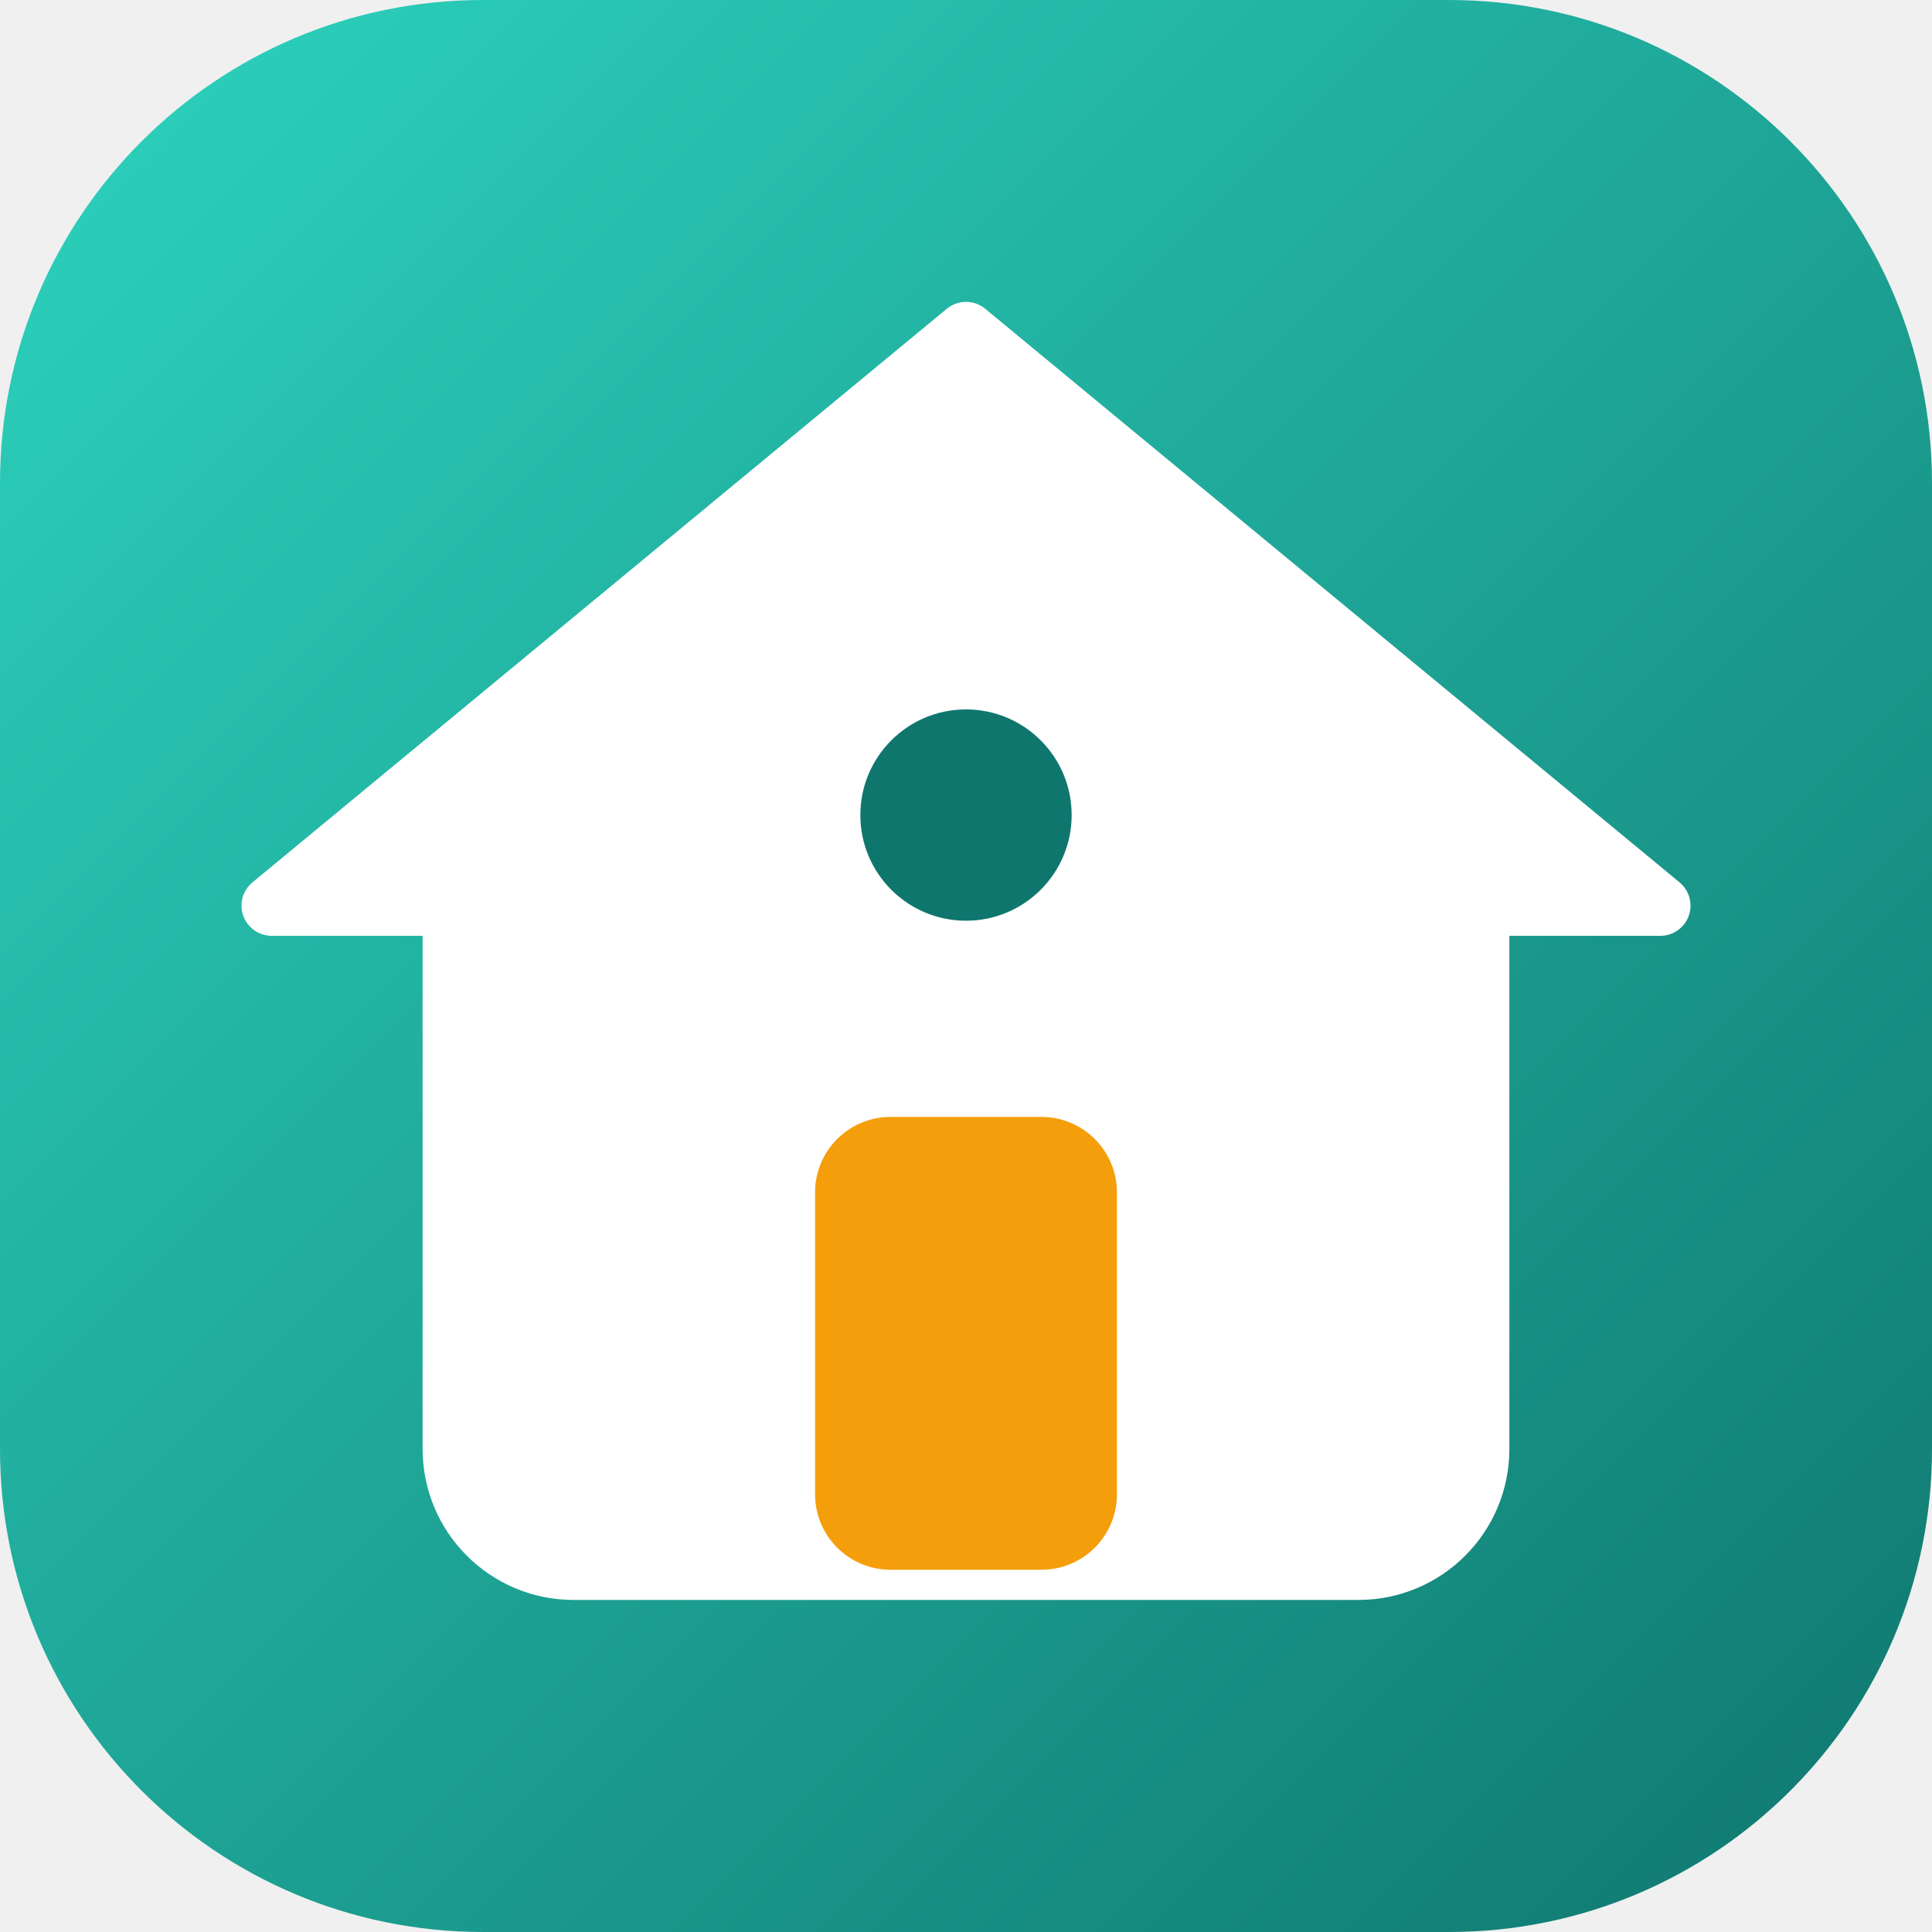
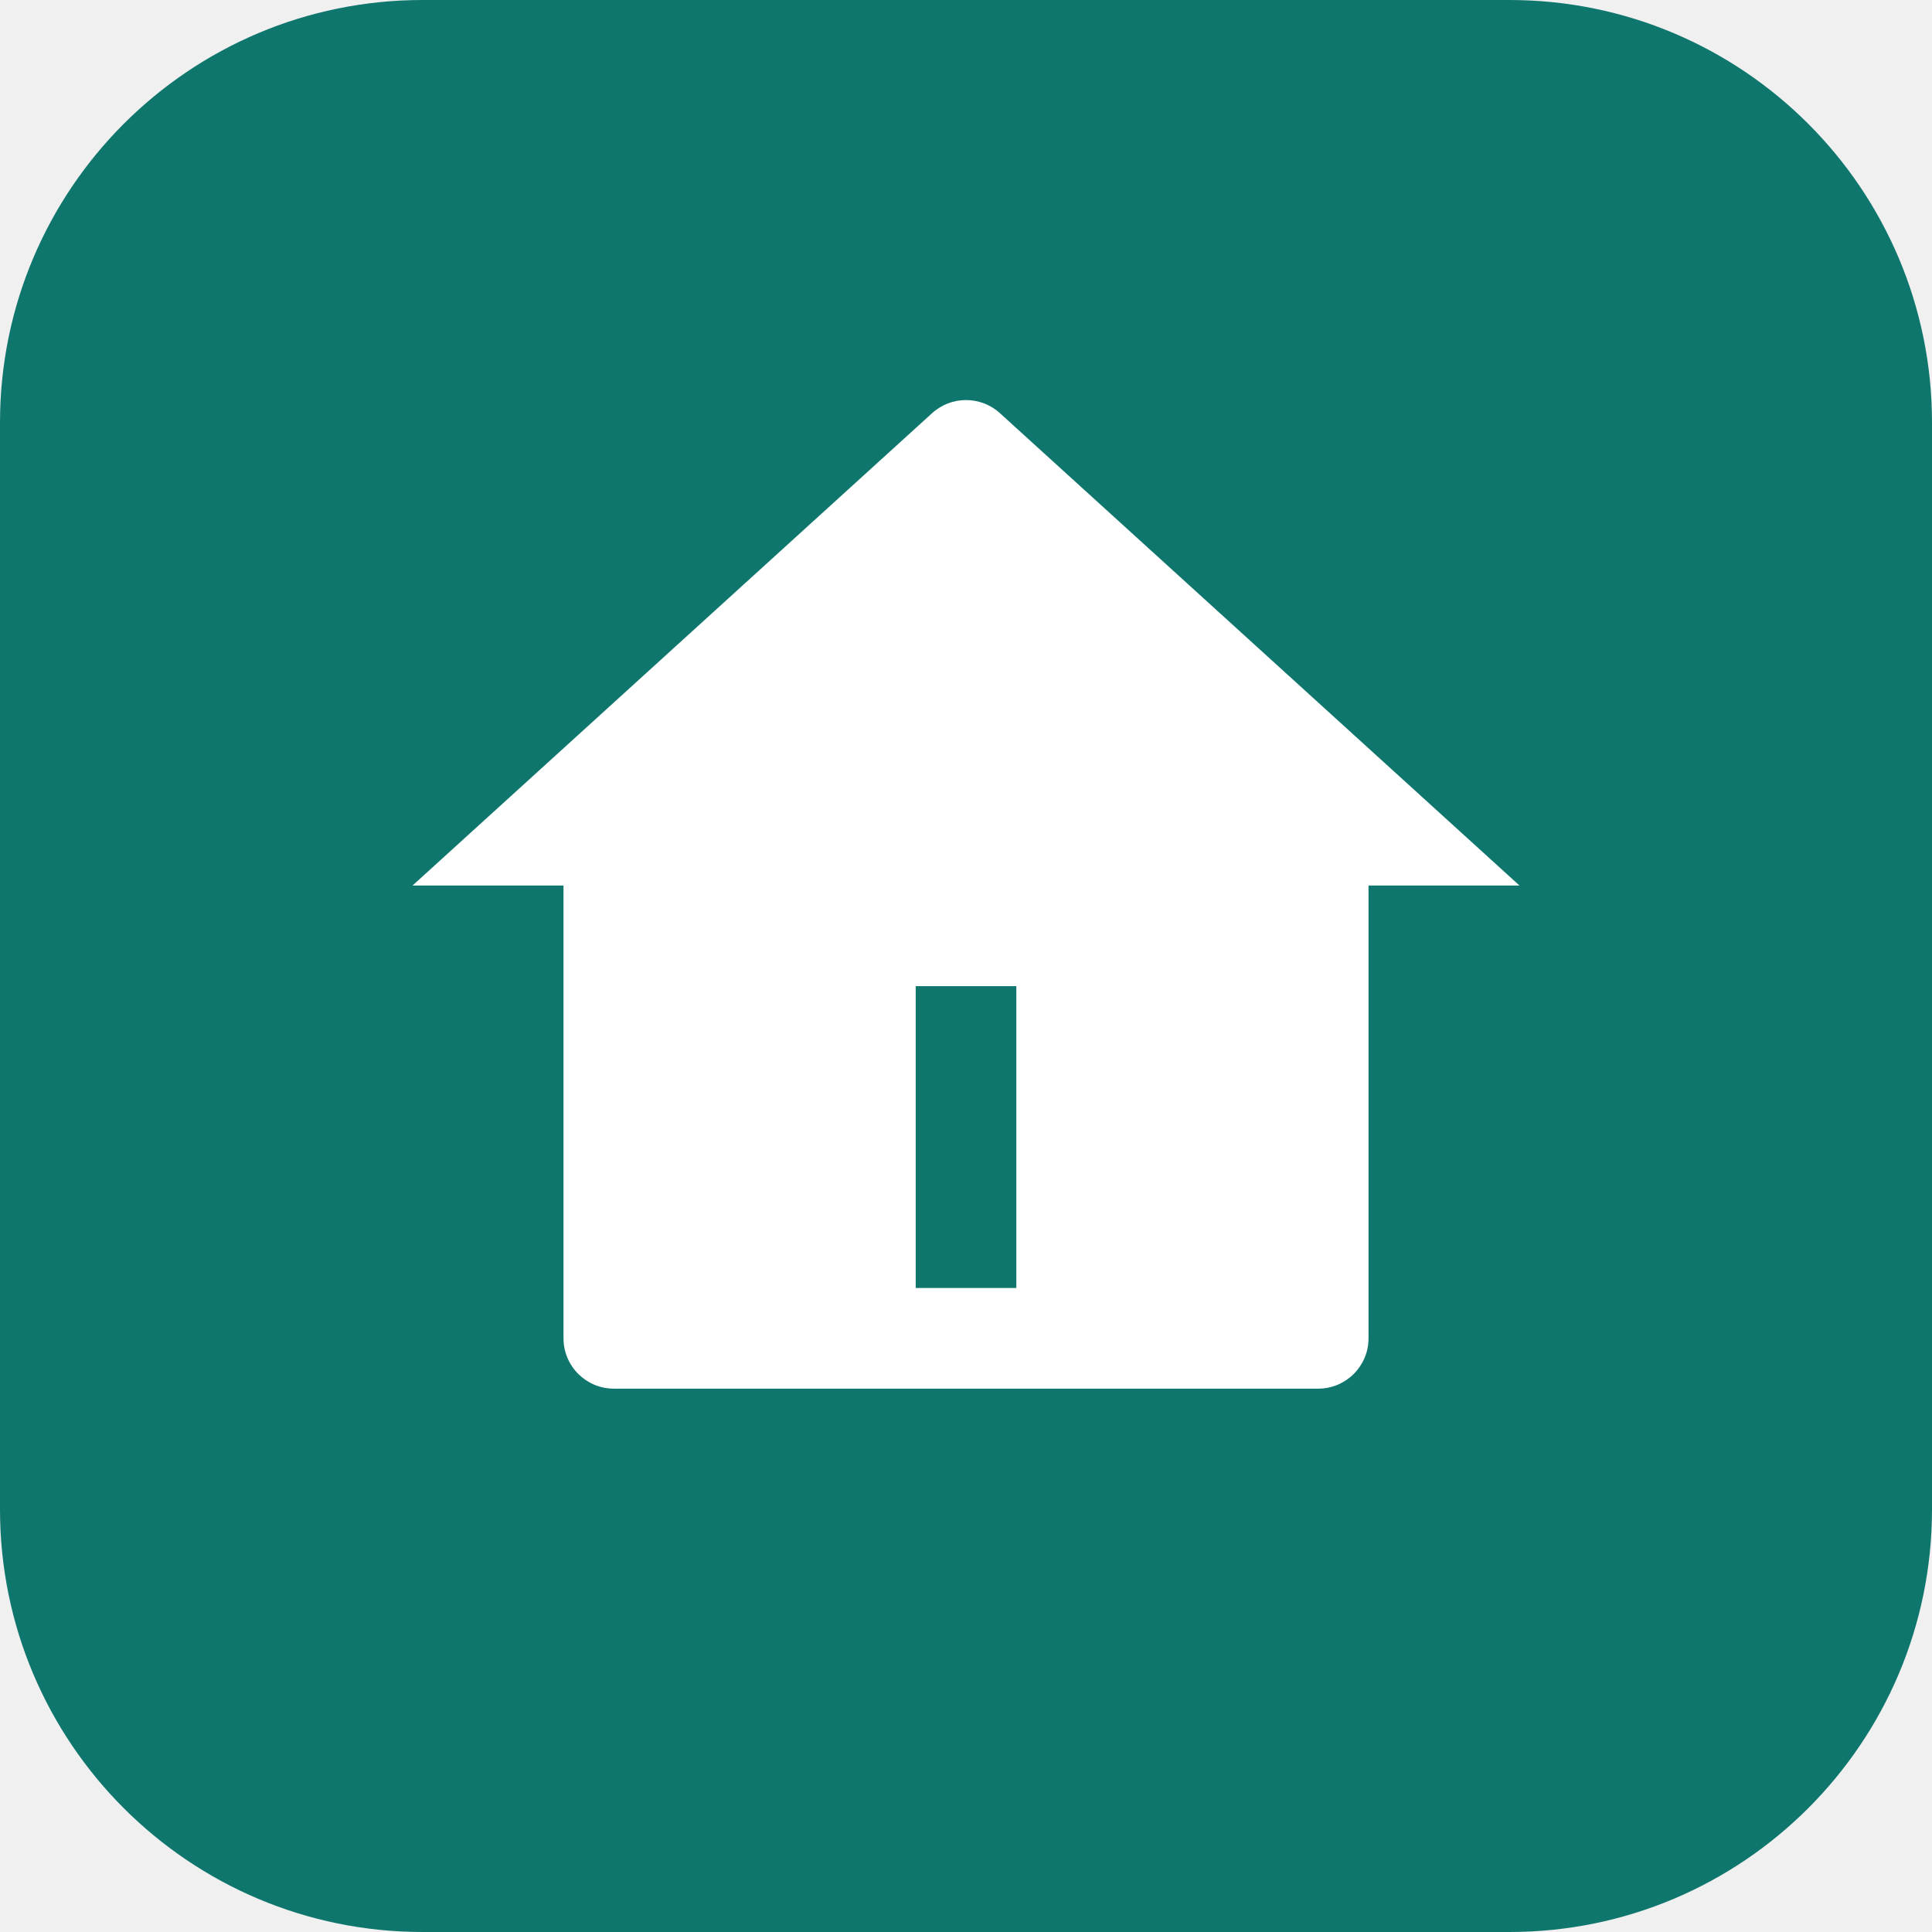
<svg xmlns="http://www.w3.org/2000/svg" viewBox="0 0 64 64">
-   <defs>
-     <linearGradient id="bg" x1="0" y1="0" x2="1" y2="1">
-       <stop offset="0" stop-color="#2dd4bf" />
-       <stop offset="1" stop-color="#0f766e" />
-     </linearGradient>
-   </defs>
-   <rect width="64" height="64" rx="16" fill="url(#bg)" />
-   <path d="M32 11 9 30h6v18a4 4 0 0 0 4 4h26a4 4 0 0 0 4-4V30h6L32 11z" fill="#ffffff" stroke="#ffffff" stroke-width="2" stroke-linejoin="round" />
-   <rect x="27" y="37" width="10" height="15" rx="2.5" fill="#f59e0b" />
-   <circle cx="32" cy="27" r="3.5" fill="#0f766e" />
+   <rect width="64" height="64" rx="14" fill="#0f766e" />
+   <g transform="translate(12 11) scale(1.6667)">
+     <path d="M20 20C20 20.552 19.552 21 19 21H5C4.448 21 4 20.552 4 20V11L1 11L11.327 1.611C11.709 1.265 12.291 1.265 12.673 1.611L23 11L20 11V20ZM11 13V19H13V13H11Z" fill="#ffffff" />
+   </g>
</svg>
